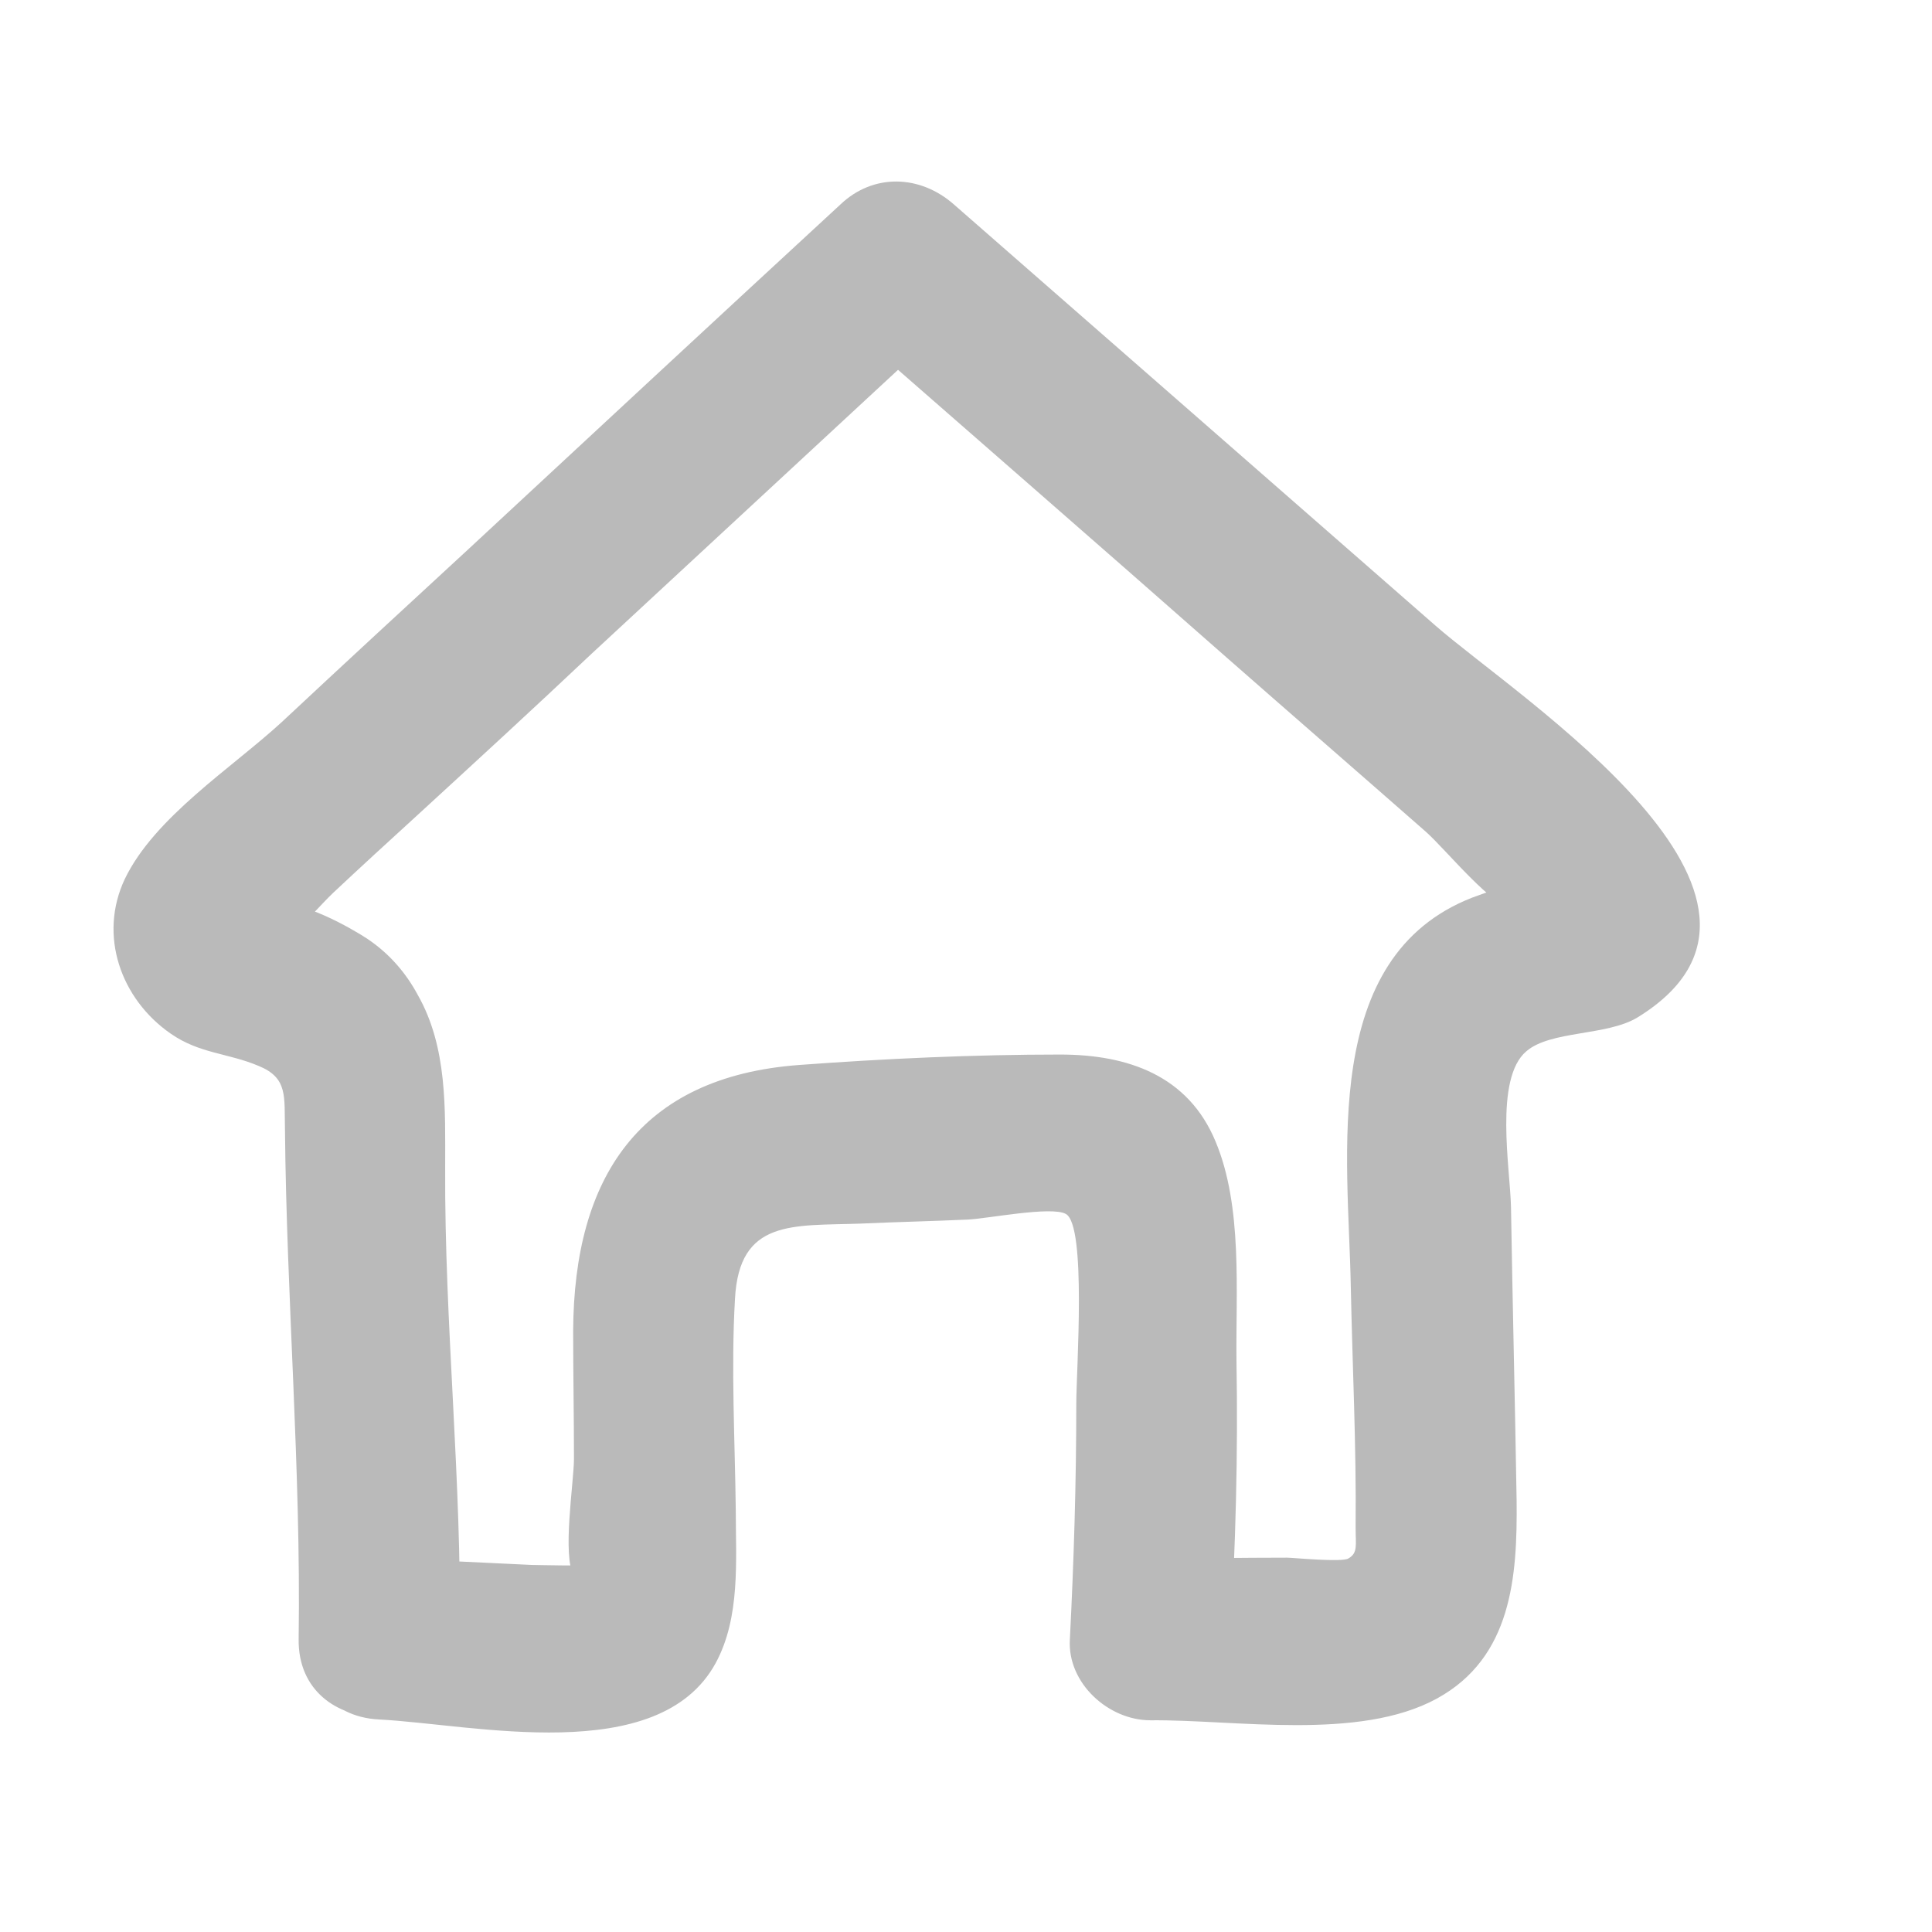
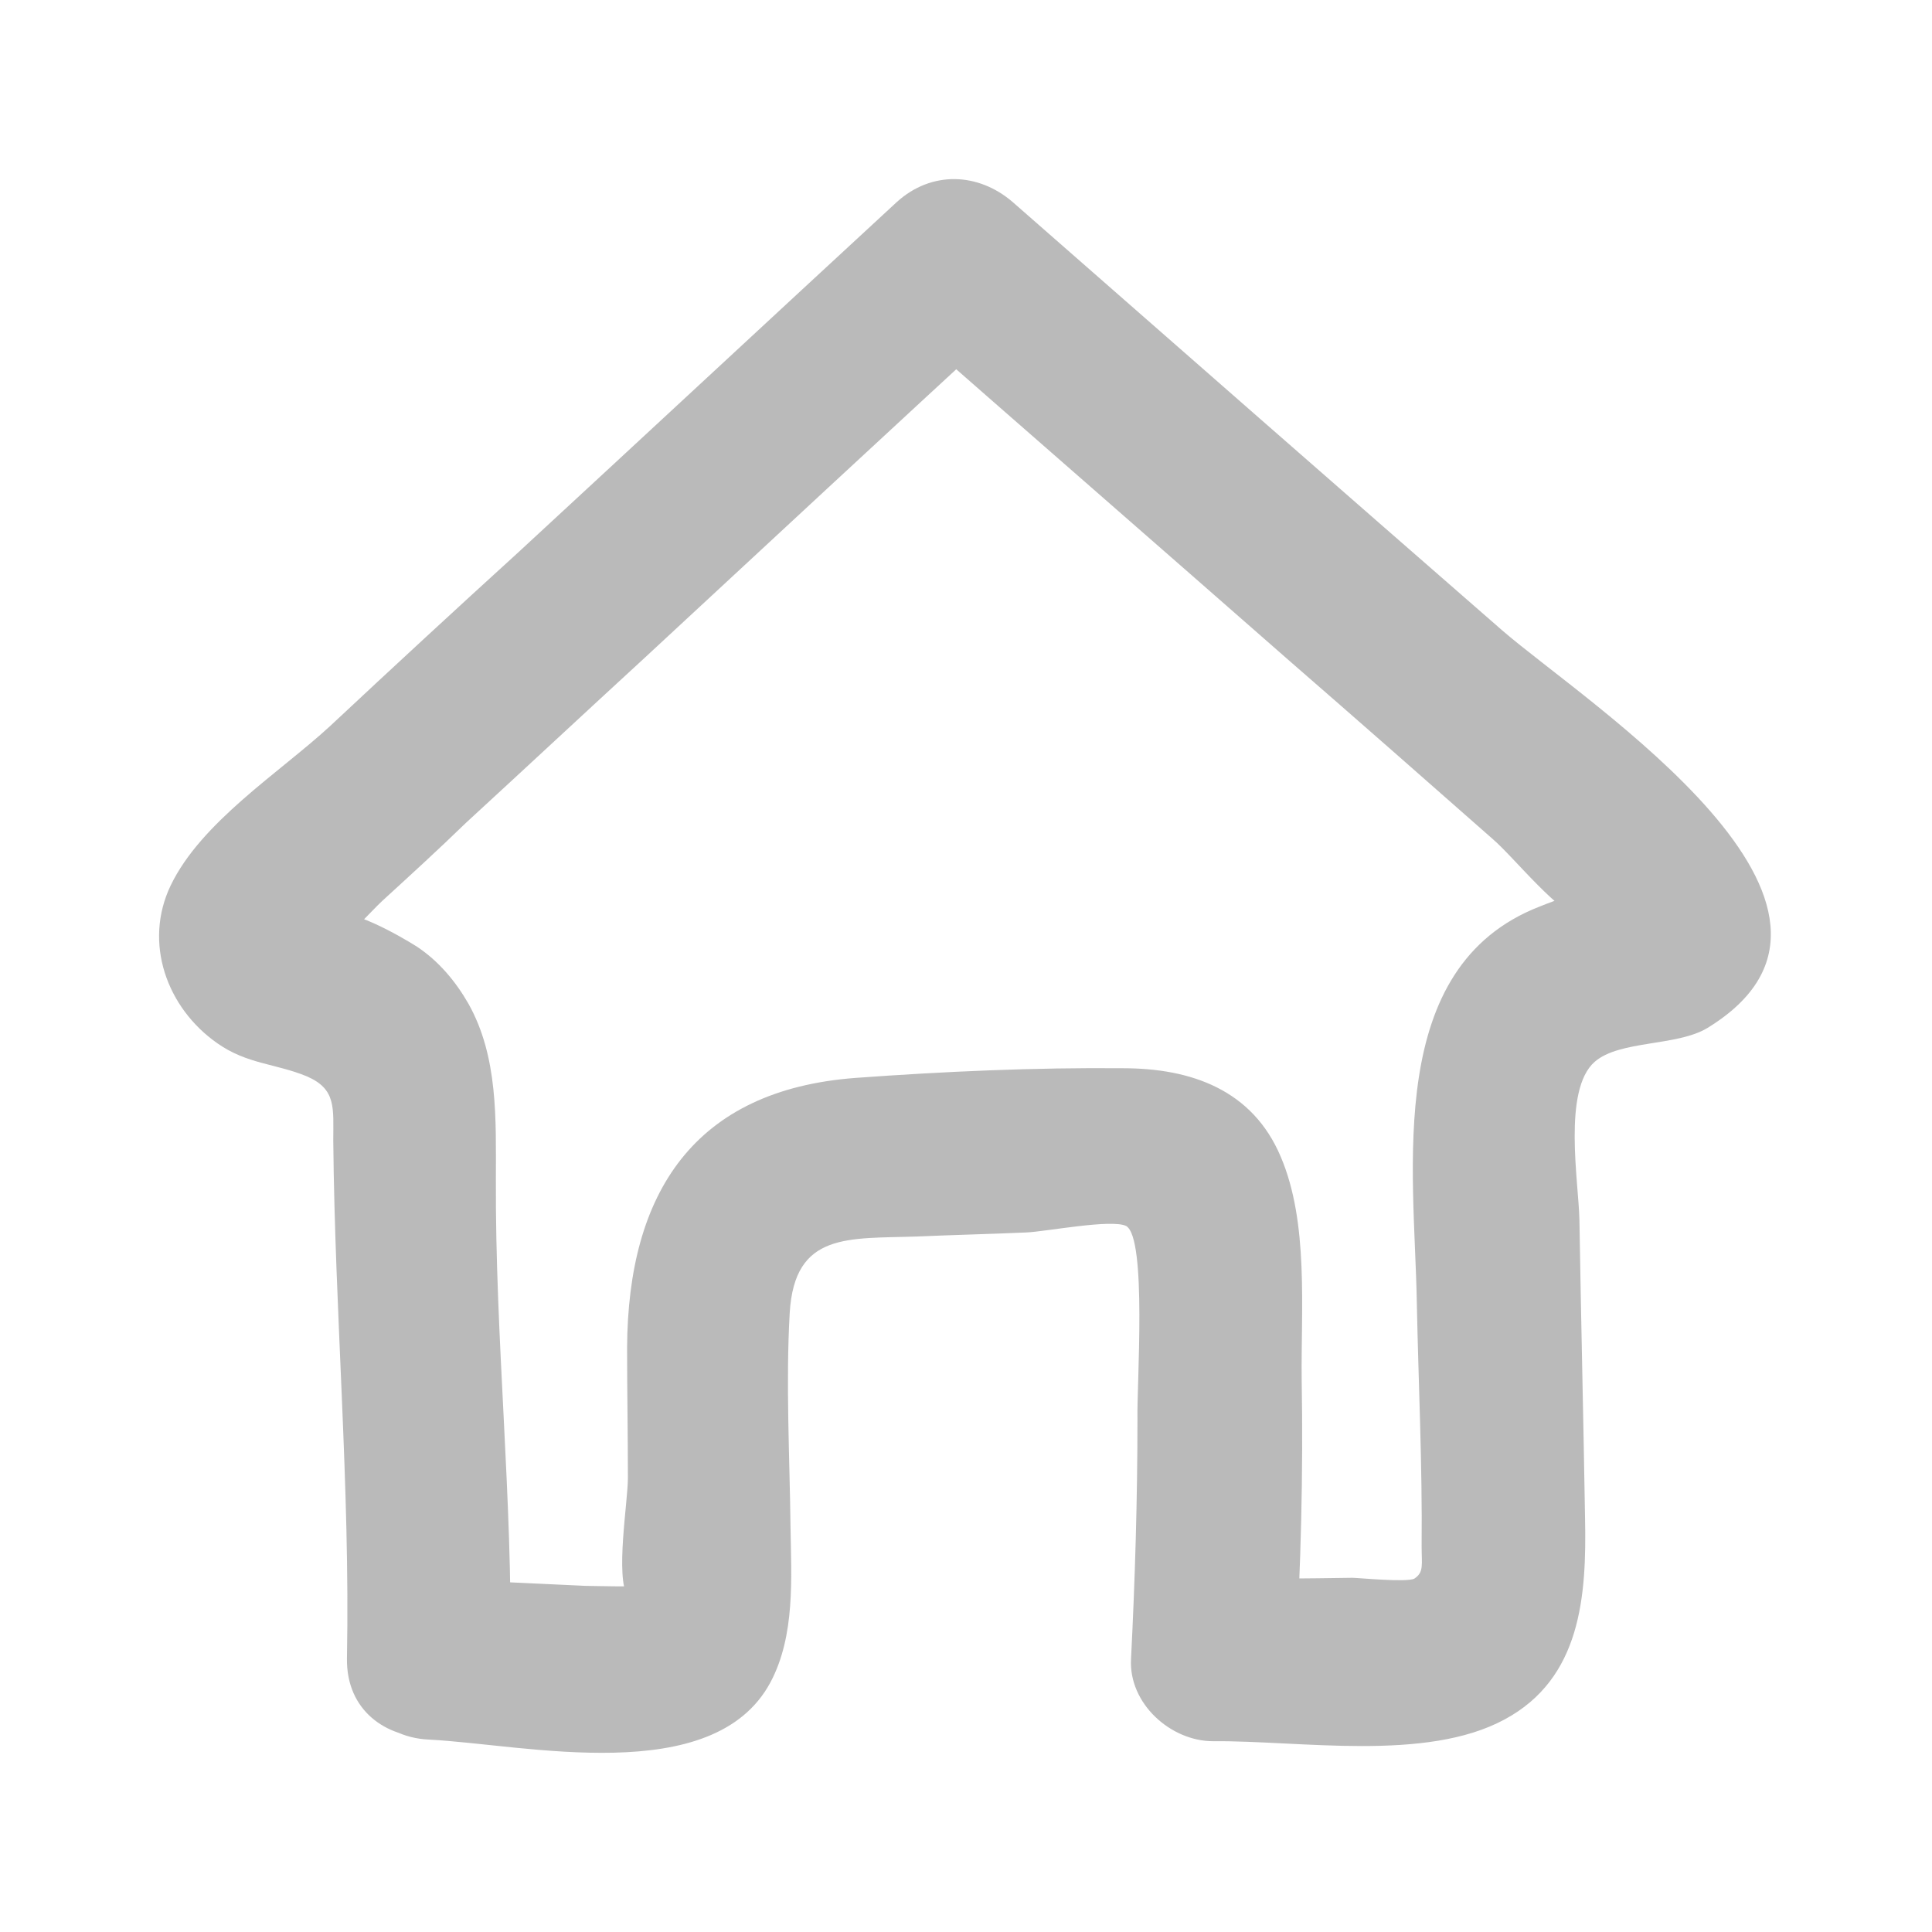
- <svg xmlns="http://www.w3.org/2000/svg" viewBox="0 0 24 24">
-   <path fill="#BABABA" d="M4.71,21.36c1.17,0.06,3.47,0.6,4.18-0.7c0.31-0.57,0.25-1.28,0.25-1.9C9.13,17.89,9.08,17,9.13,16.14c0.05-1,0.72-0.91,1.56-0.94c0.44-0.02,0.89-0.03,1.33-0.05c0.24-0.01,1.04-0.17,1.22-0.07c0.26,0.14,0.13,1.94,0.13,2.36c0,0.98-0.03,1.95-0.08,2.93c-0.03,0.54,0.48,1,1,1c1.06-0.01,2.59,0.26,3.56-0.27c0.93-0.51,1-1.51,0.99-2.46c-0.02-1.22-0.05-2.43-0.07-3.65c-0.01-0.47-0.21-1.59,0.19-1.93c0.3-0.26,1-0.19,1.38-0.42c2.41-1.48-1.47-3.96-2.51-4.87c-1.99-1.74-3.99-3.49-5.98-5.23c-0.42-0.37-1-0.39-1.41,0C8.89,3.97,7.35,5.4,5.81,6.83C5.04,7.54,4.27,8.25,3.5,8.97c-0.62,0.57-1.58,1.18-1.95,1.95c-0.33,0.7-0.05,1.49,0.57,1.92c0.36,0.25,0.71,0.24,1.09,0.4c0.37,0.15,0.32,0.38,0.33,0.79c0.02,2.11,0.2,4.22,0.17,6.33c-0.02,1.29,1.98,1.29,2,0c0.03-1.96-0.19-3.91-0.18-5.86c0-0.72,0.03-1.49-0.34-2.14c-0.15-0.28-0.36-0.52-0.63-0.7c-0.18-0.12-0.86-0.51-1.08-0.39c-0.04,0.18-0.07,0.36-0.11,0.54c0.09-0.08,0.17-0.16,0.26-0.24c0.19-0.12,0.35-0.33,0.51-0.48c0.34-0.32,0.68-0.63,1.03-0.95C5.9,9.47,6.63,8.8,7.35,8.12c1.5-1.39,2.99-2.77,4.49-4.16c-0.47,0-0.94,0-1.41,0c1.6,1.4,3.21,2.8,4.81,4.21c0.82,0.72,1.65,1.44,2.47,2.16c0.27,0.24,0.81,0.93,1.17,1.02c0.2,0.25,0.33,0.12,0.38-0.4c-0.1,0.02-0.2,0.03-0.31,0.05c-0.21-0.02-0.47,0.08-0.66,0.15c-1.9,0.74-1.54,3.21-1.51,4.83c0.02,0.99,0.07,1.99,0.06,2.99c0,0.23,0.03,0.32-0.09,0.39c-0.08,0.05-0.69-0.01-0.76-0.01c-0.57,0-1.14,0.01-1.71,0.01c0.33,0.33,0.67,0.67,1,1c0.07-1.15,0.1-2.3,0.08-3.45c-0.01-0.86,0.08-1.92-0.26-2.73c-0.34-0.82-1.09-1.08-1.93-1.08C12.1,13.1,11,13.15,9.92,13.23c-1.98,0.15-2.79,1.4-2.8,3.3c0,0.53,0.01,1.06,0.01,1.59c0,0.29-0.15,1.21,0,1.46c-0.01,0.04-0.01,0.09-0.02,0.13c0.07-0.09,0.15-0.18,0.22-0.28c0.01,0.03-0.68,0.01-0.73,0.01c-0.63-0.03-1.26-0.06-1.89-0.09C3.43,19.3,3.43,21.3,4.71,21.36L4.71,21.36z" />
+ <svg xmlns="http://www.w3.org/2000/svg" version="1.1" x="0px" y="0px" viewBox="0 0 24 24" style="enable-background:new 0 0 24 24;" xml:space="preserve">
+   <style type="text/css">
+ 	.st0{fill:#BABABA;}
+ </style>
+   <g id="Layer_1">
+ </g>
+   <g id="Layer_2">
+ </g>
+   <g id="Layer_3">
+     <g>
+       <path class="st0" d="M5.33,21.61c1.19,0.06,3.53,0.61,4.24-0.71c0.31-0.58,0.26-1.3,0.25-1.93c-0.01-0.88-0.06-1.78-0.01-2.66    c0.06-1.01,0.73-0.92,1.59-0.95c0.45-0.02,0.9-0.03,1.35-0.05c0.24-0.01,1.06-0.17,1.24-0.08c0.26,0.15,0.13,1.98,0.14,2.4    c0,0.99-0.03,1.99-0.08,2.98c-0.03,0.55,0.49,1.02,1.02,1.02c1.08-0.01,2.64,0.26,3.62-0.27c0.95-0.51,1.02-1.53,1-2.5    c-0.02-1.24-0.05-2.47-0.07-3.71c-0.01-0.47-0.21-1.61,0.19-1.96c0.31-0.27,1.02-0.19,1.4-0.42c2.45-1.5-1.5-4.03-2.55-4.94    c-2.03-1.77-4.05-3.54-6.08-5.32c-0.43-0.37-1.01-0.39-1.44,0c-1.57,1.45-3.13,2.9-4.7,4.35C5.66,7.57,4.88,8.29,4.1,9.02    C3.47,9.6,2.5,10.21,2.12,11c-0.34,0.71-0.05,1.52,0.58,1.96c0.37,0.26,0.72,0.25,1.11,0.41c0.37,0.16,0.33,0.39,0.33,0.8    c0.02,2.14,0.21,4.29,0.17,6.43c-0.02,1.31,2.01,1.31,2.03,0c0.03-1.99-0.19-3.97-0.18-5.96c0-0.73,0.03-1.51-0.34-2.17    c-0.16-0.28-0.37-0.53-0.64-0.71c-0.19-0.12-0.87-0.52-1.1-0.4c-0.04,0.18-0.08,0.36-0.11,0.55c0.09-0.08,0.17-0.16,0.26-0.24    c0.19-0.12,0.36-0.33,0.52-0.48c0.35-0.32,0.7-0.64,1.04-0.97c0.74-0.68,1.48-1.37,2.22-2.05c1.52-1.41,3.04-2.82,4.57-4.23    c-0.48,0-0.96,0-1.44,0c1.63,1.43,3.26,2.85,4.89,4.28c0.84,0.73,1.67,1.46,2.51,2.2c0.28,0.24,0.82,0.94,1.19,1.04    c0.21,0.26,0.34,0.12,0.39-0.41c-0.1,0.02-0.21,0.03-0.31,0.05c-0.22-0.02-0.48,0.08-0.68,0.16c-1.94,0.75-1.56,3.26-1.53,4.91    c0.02,1.01,0.07,2.03,0.06,3.04c0,0.23,0.03,0.32-0.09,0.4c-0.09,0.05-0.7-0.01-0.77-0.01c-0.58,0.01-1.16,0.01-1.73,0.02    c0.34,0.34,0.68,0.68,1.02,1.02c0.07-1.17,0.1-2.33,0.08-3.5c-0.01-0.88,0.09-1.95-0.26-2.77c-0.35-0.83-1.11-1.1-1.96-1.1    c-1.1-0.01-2.22,0.04-3.32,0.12c-2.01,0.15-2.83,1.43-2.84,3.35c0,0.54,0.01,1.08,0.01,1.62c0,0.3-0.16,1.23,0,1.48    c-0.01,0.04-0.01,0.09-0.02,0.13c0.08-0.09,0.15-0.19,0.23-0.28c0.01,0.03-0.69,0.01-0.74,0.01c-0.64-0.03-1.28-0.06-1.93-0.09    C4.02,19.52,4.03,21.55,5.33,21.61L5.33,21.61z" />
+     </g>
+   </g>
</svg>
